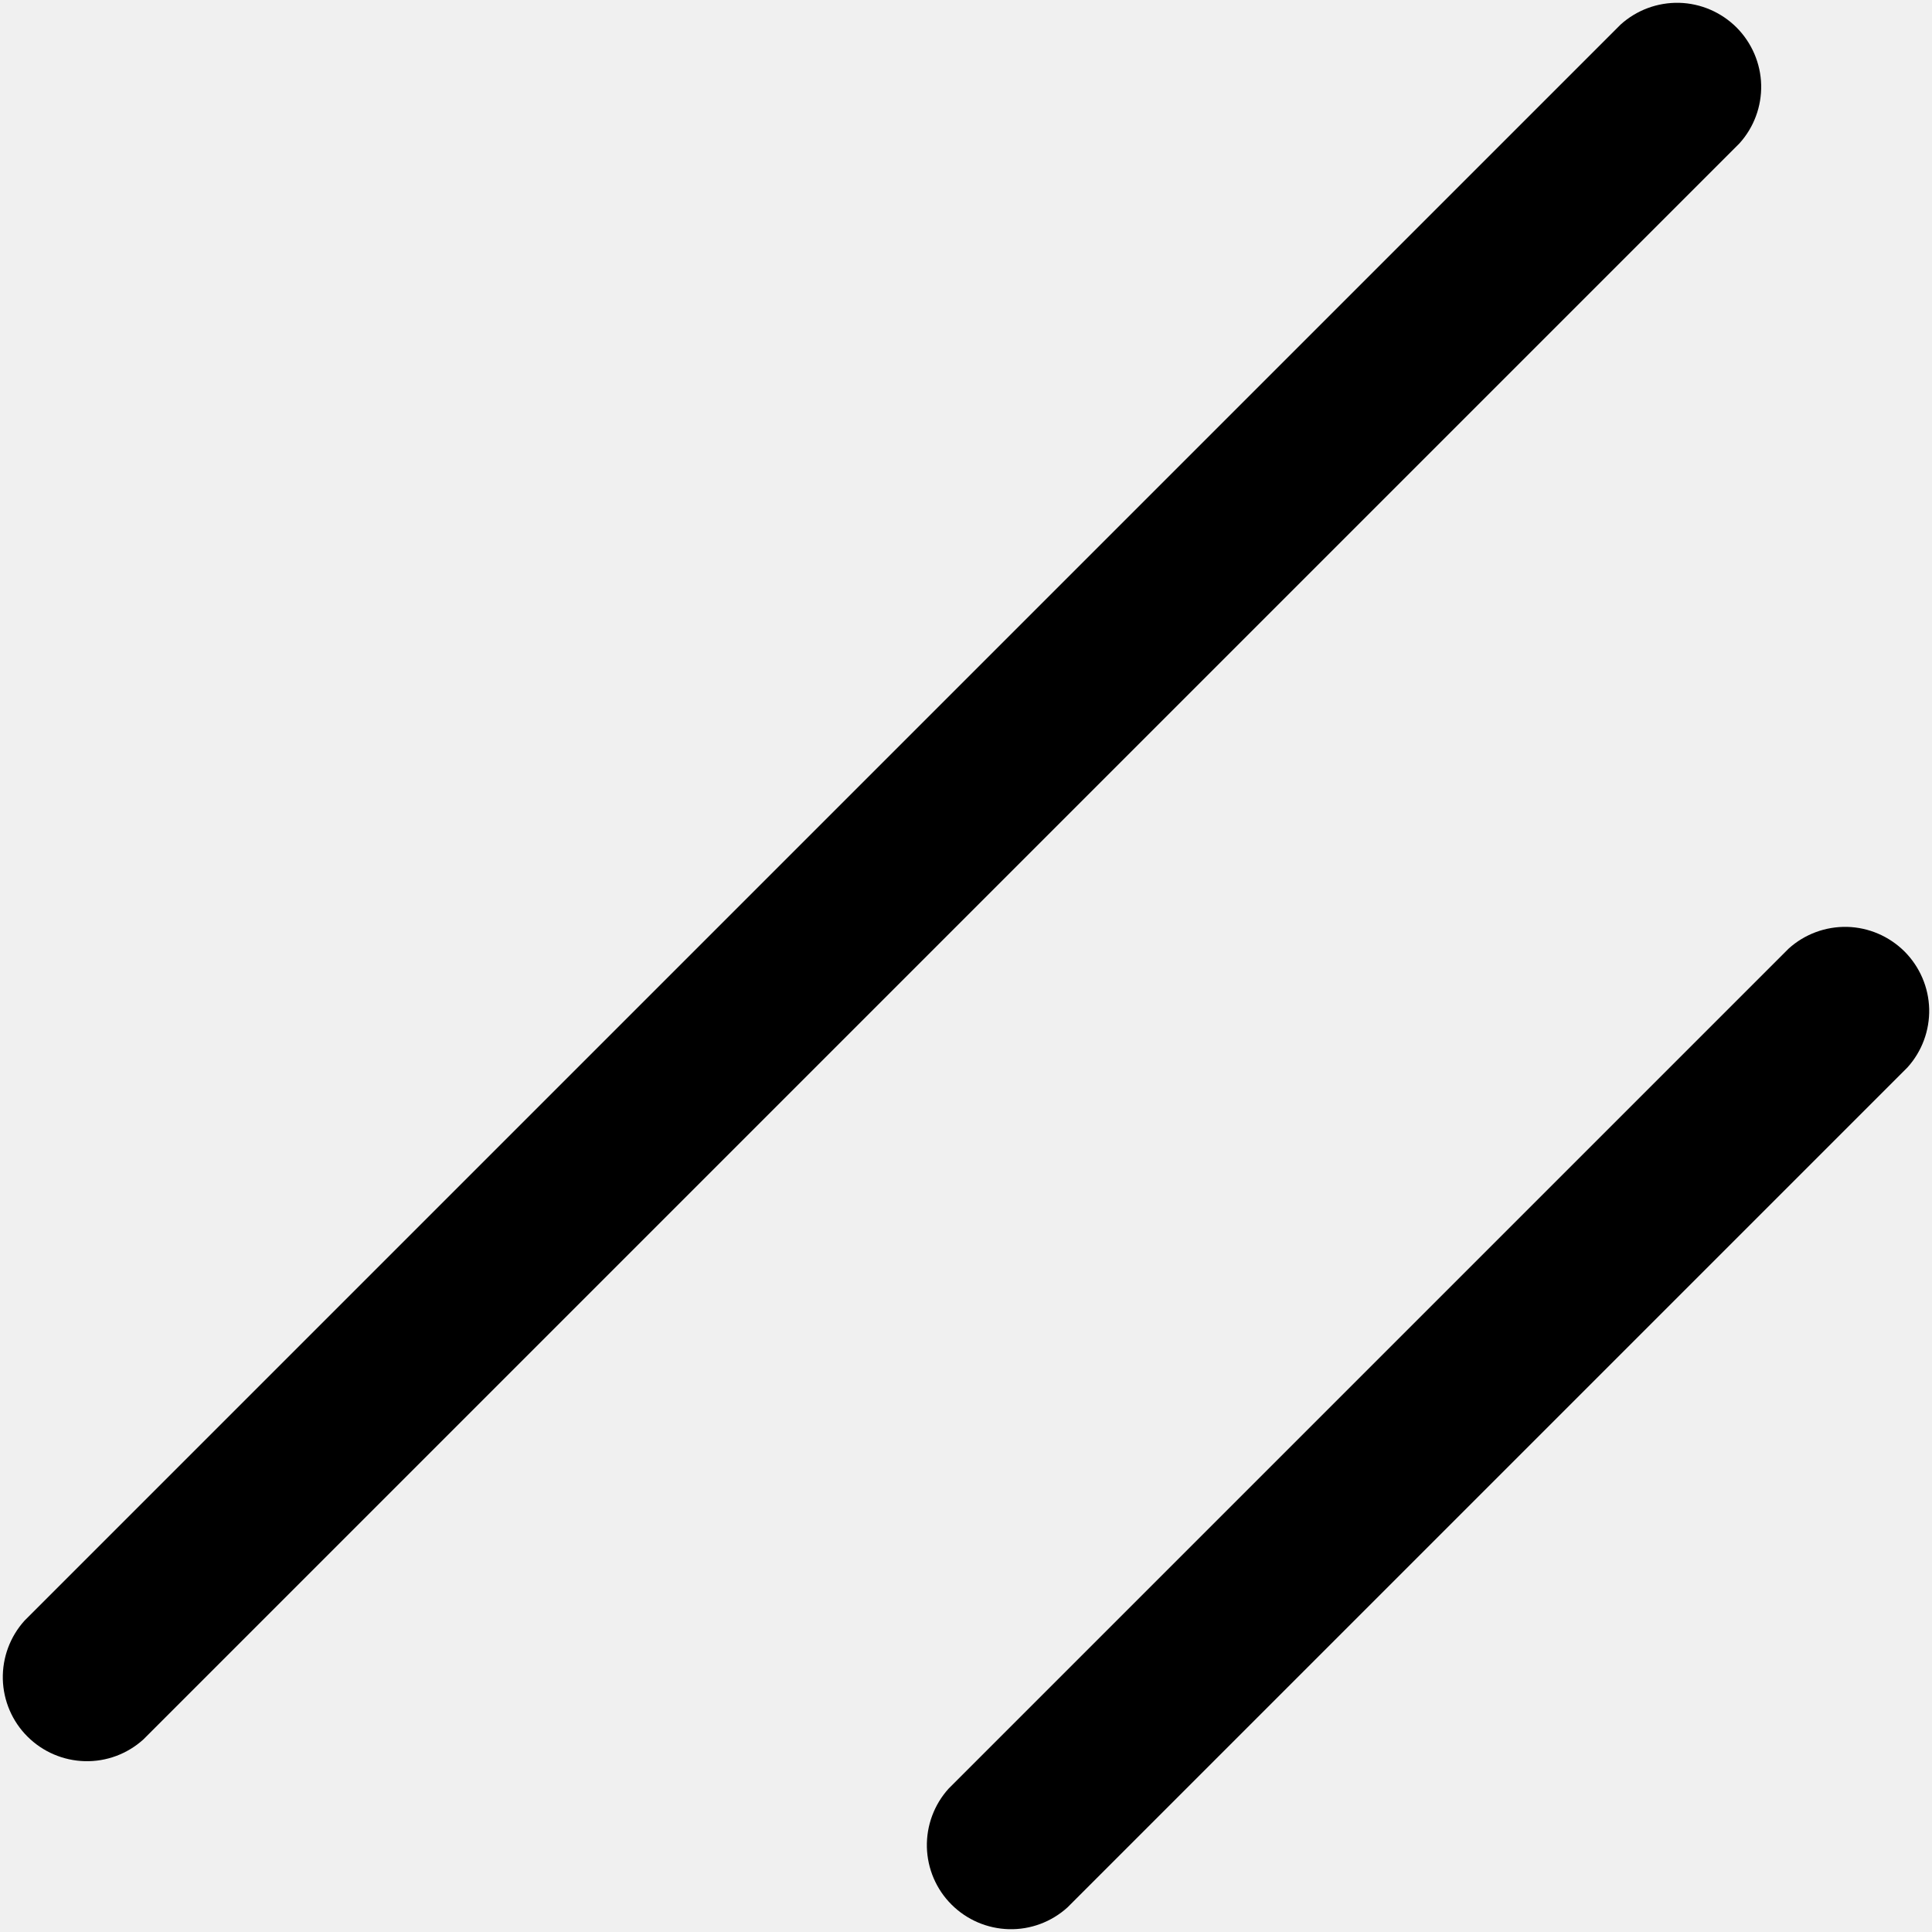
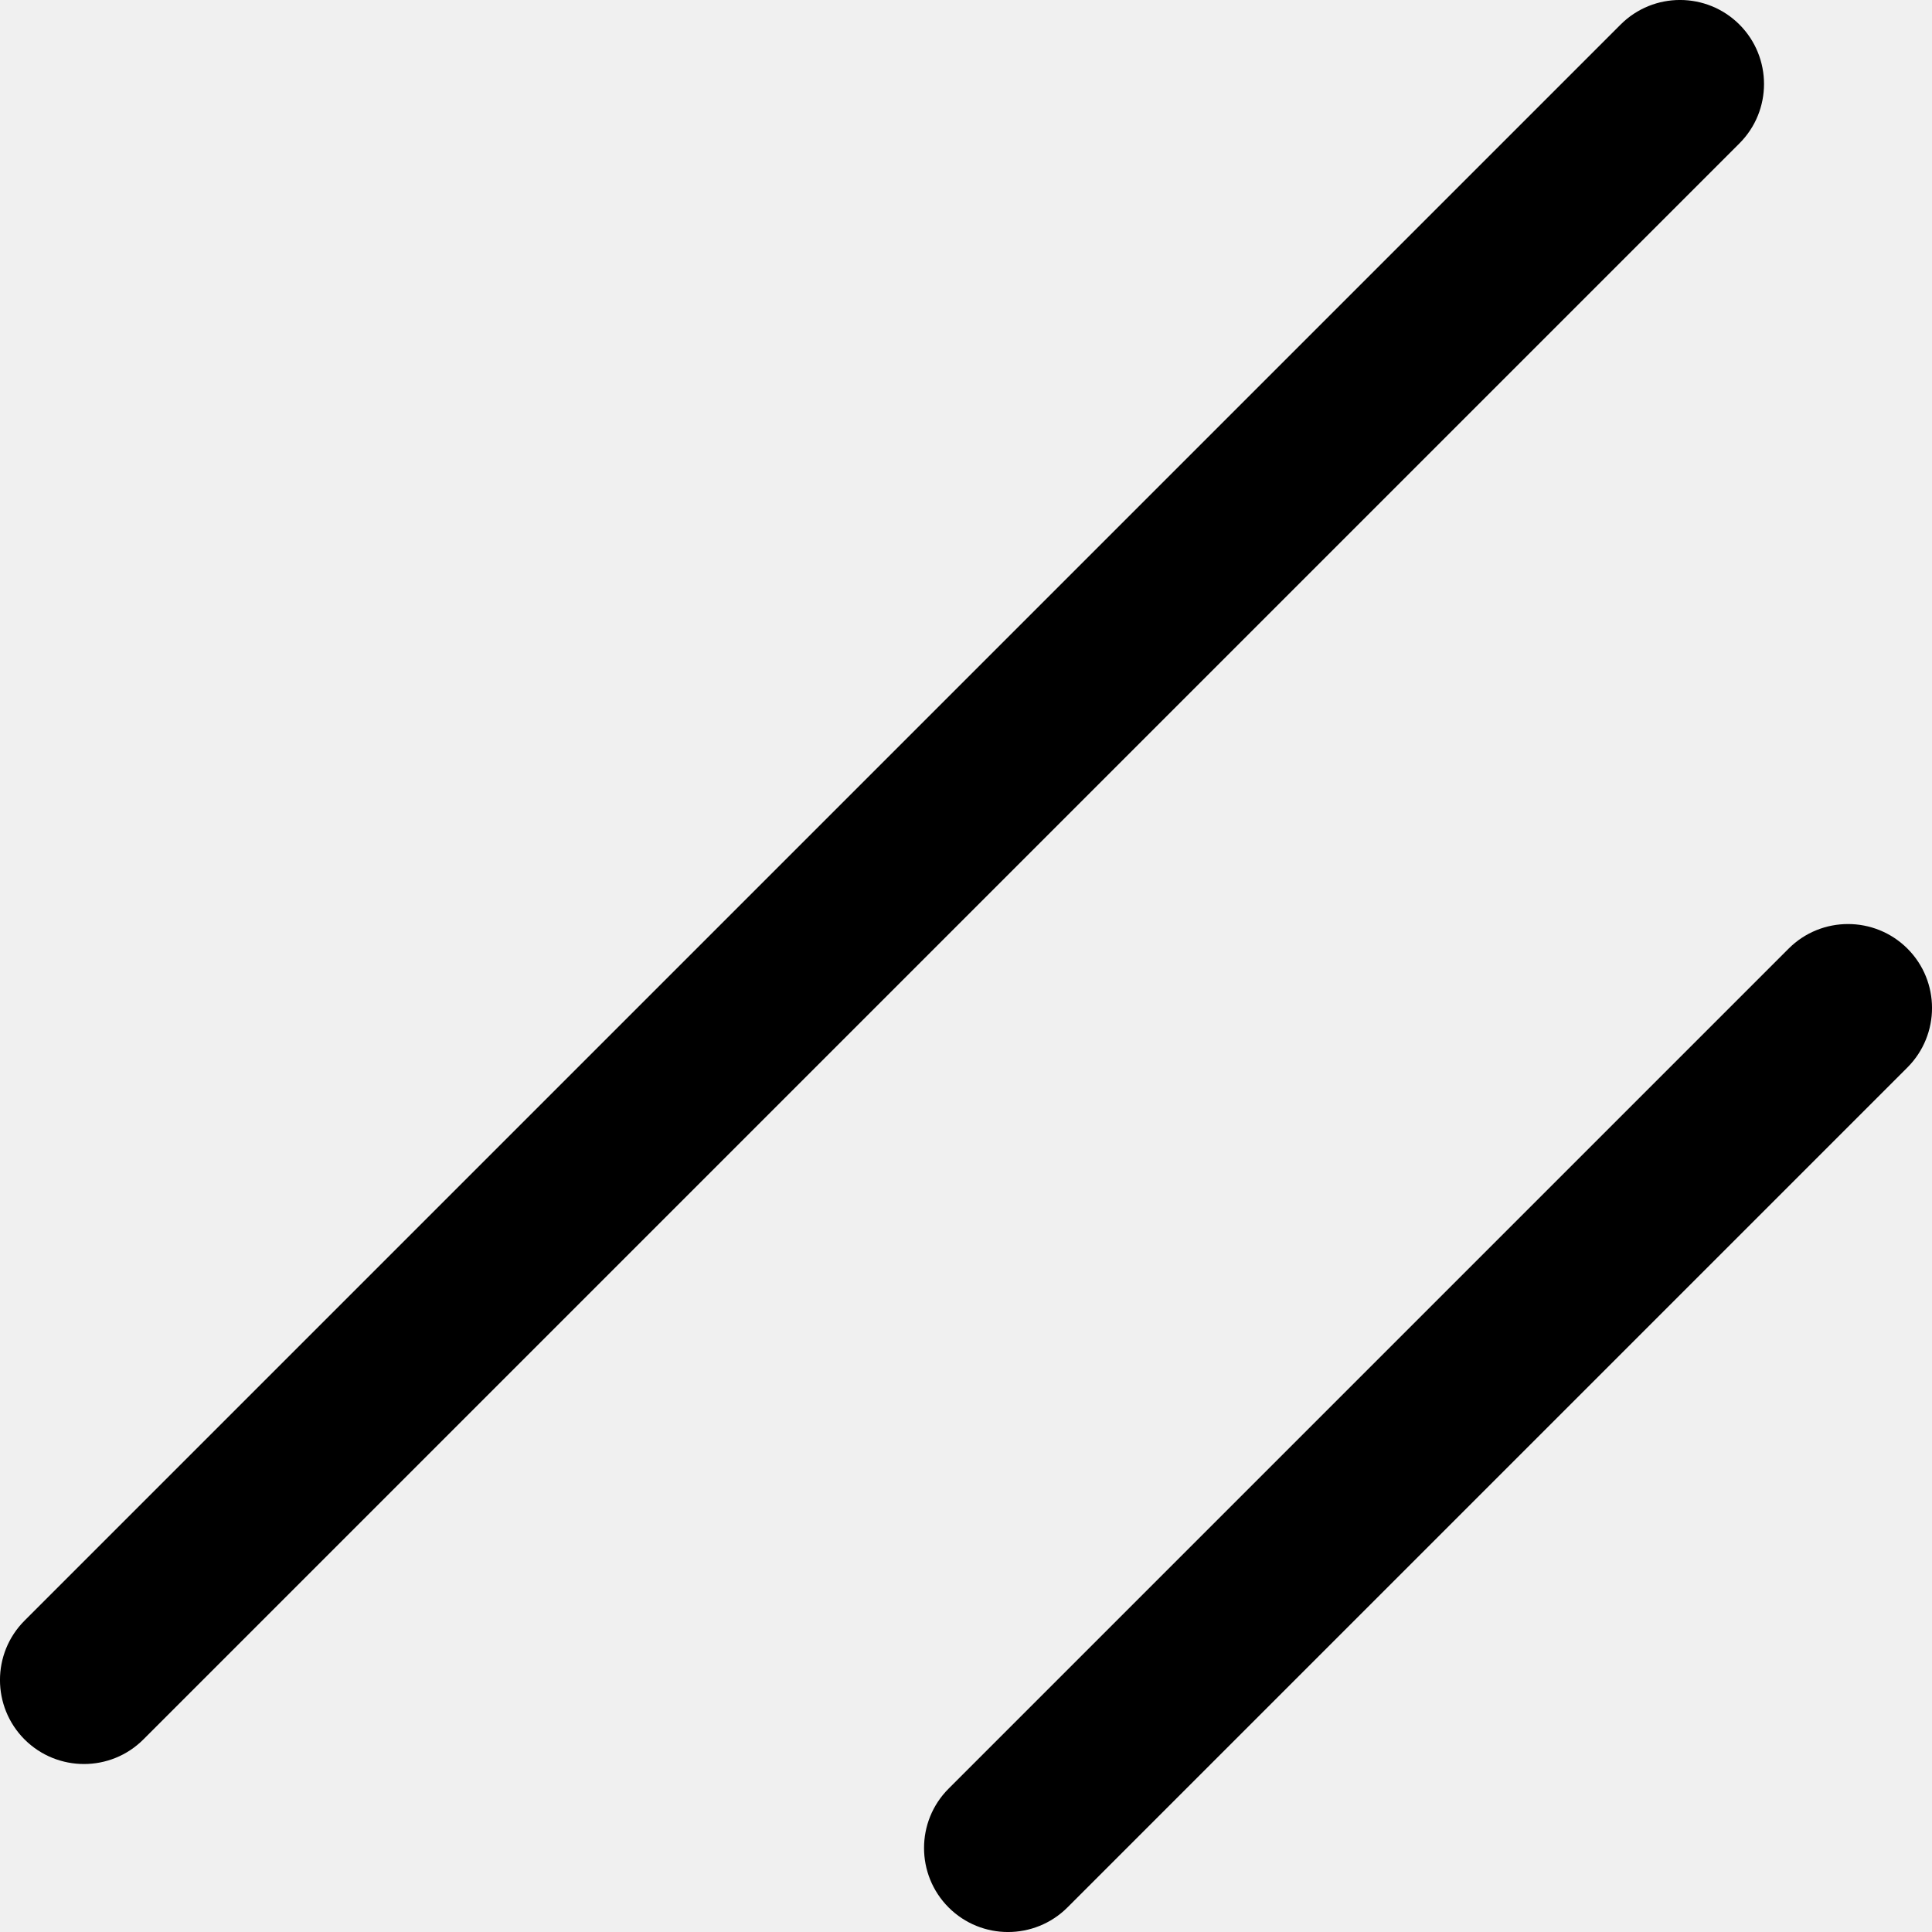
- <svg xmlns="http://www.w3.org/2000/svg" width="24" height="24" viewBox="0 0 24 24" fill="none">
-   <g clip-path="url(#clip0_2178_1379)">
-     <path d="M22.219 11.784L11.784 22.219C11.604 22.418 11.508 22.678 11.514 22.946C11.521 23.214 11.63 23.47 11.82 23.659C12.01 23.849 12.265 23.958 12.533 23.965C12.801 23.972 13.061 23.875 13.26 23.695L23.695 13.26C23.875 13.061 23.971 12.801 23.965 12.533C23.958 12.265 23.848 12.01 23.659 11.82C23.469 11.631 23.214 11.521 22.946 11.514C22.678 11.508 22.418 11.604 22.219 11.784ZM20.132 0.305L0.305 20.132C0.125 20.331 0.029 20.591 0.035 20.859C0.042 21.127 0.151 21.383 0.341 21.572C0.531 21.762 0.786 21.871 1.054 21.878C1.322 21.885 1.582 21.788 1.781 21.608L21.608 1.781C21.788 1.582 21.884 1.322 21.878 1.054C21.871 0.786 21.761 0.531 21.572 0.341C21.382 0.152 21.127 0.042 20.859 0.035C20.591 0.029 20.331 0.125 20.132 0.305Z" fill="black" />
-   </g>
-   <defs>
-     <clipPath id="clip0_2178_1379">
-       <rect width="24" height="24" fill="white" />
-     </clipPath>
-   </defs>
+ <svg xmlns="http://www.w3.org/2000/svg" role="img" viewBox="0 0 24 24">
+   <path d="M22.219 11.784 11.784 22.219c-.407.407-.407 1.068 0 1.476.407.407 1.068.407 1.476 0L23.695 13.26c.407-.408.407-1.069 0-1.476-.408-.407-1.069-.407-1.476 0ZM20.132.305.305 20.132c-.407.407-.407 1.068 0 1.476.408.407 1.069.407 1.476 0L21.608 1.781c.407-.407.407-1.068 0-1.476-.408-.407-1.069-.407-1.476 0Z" />
</svg>
